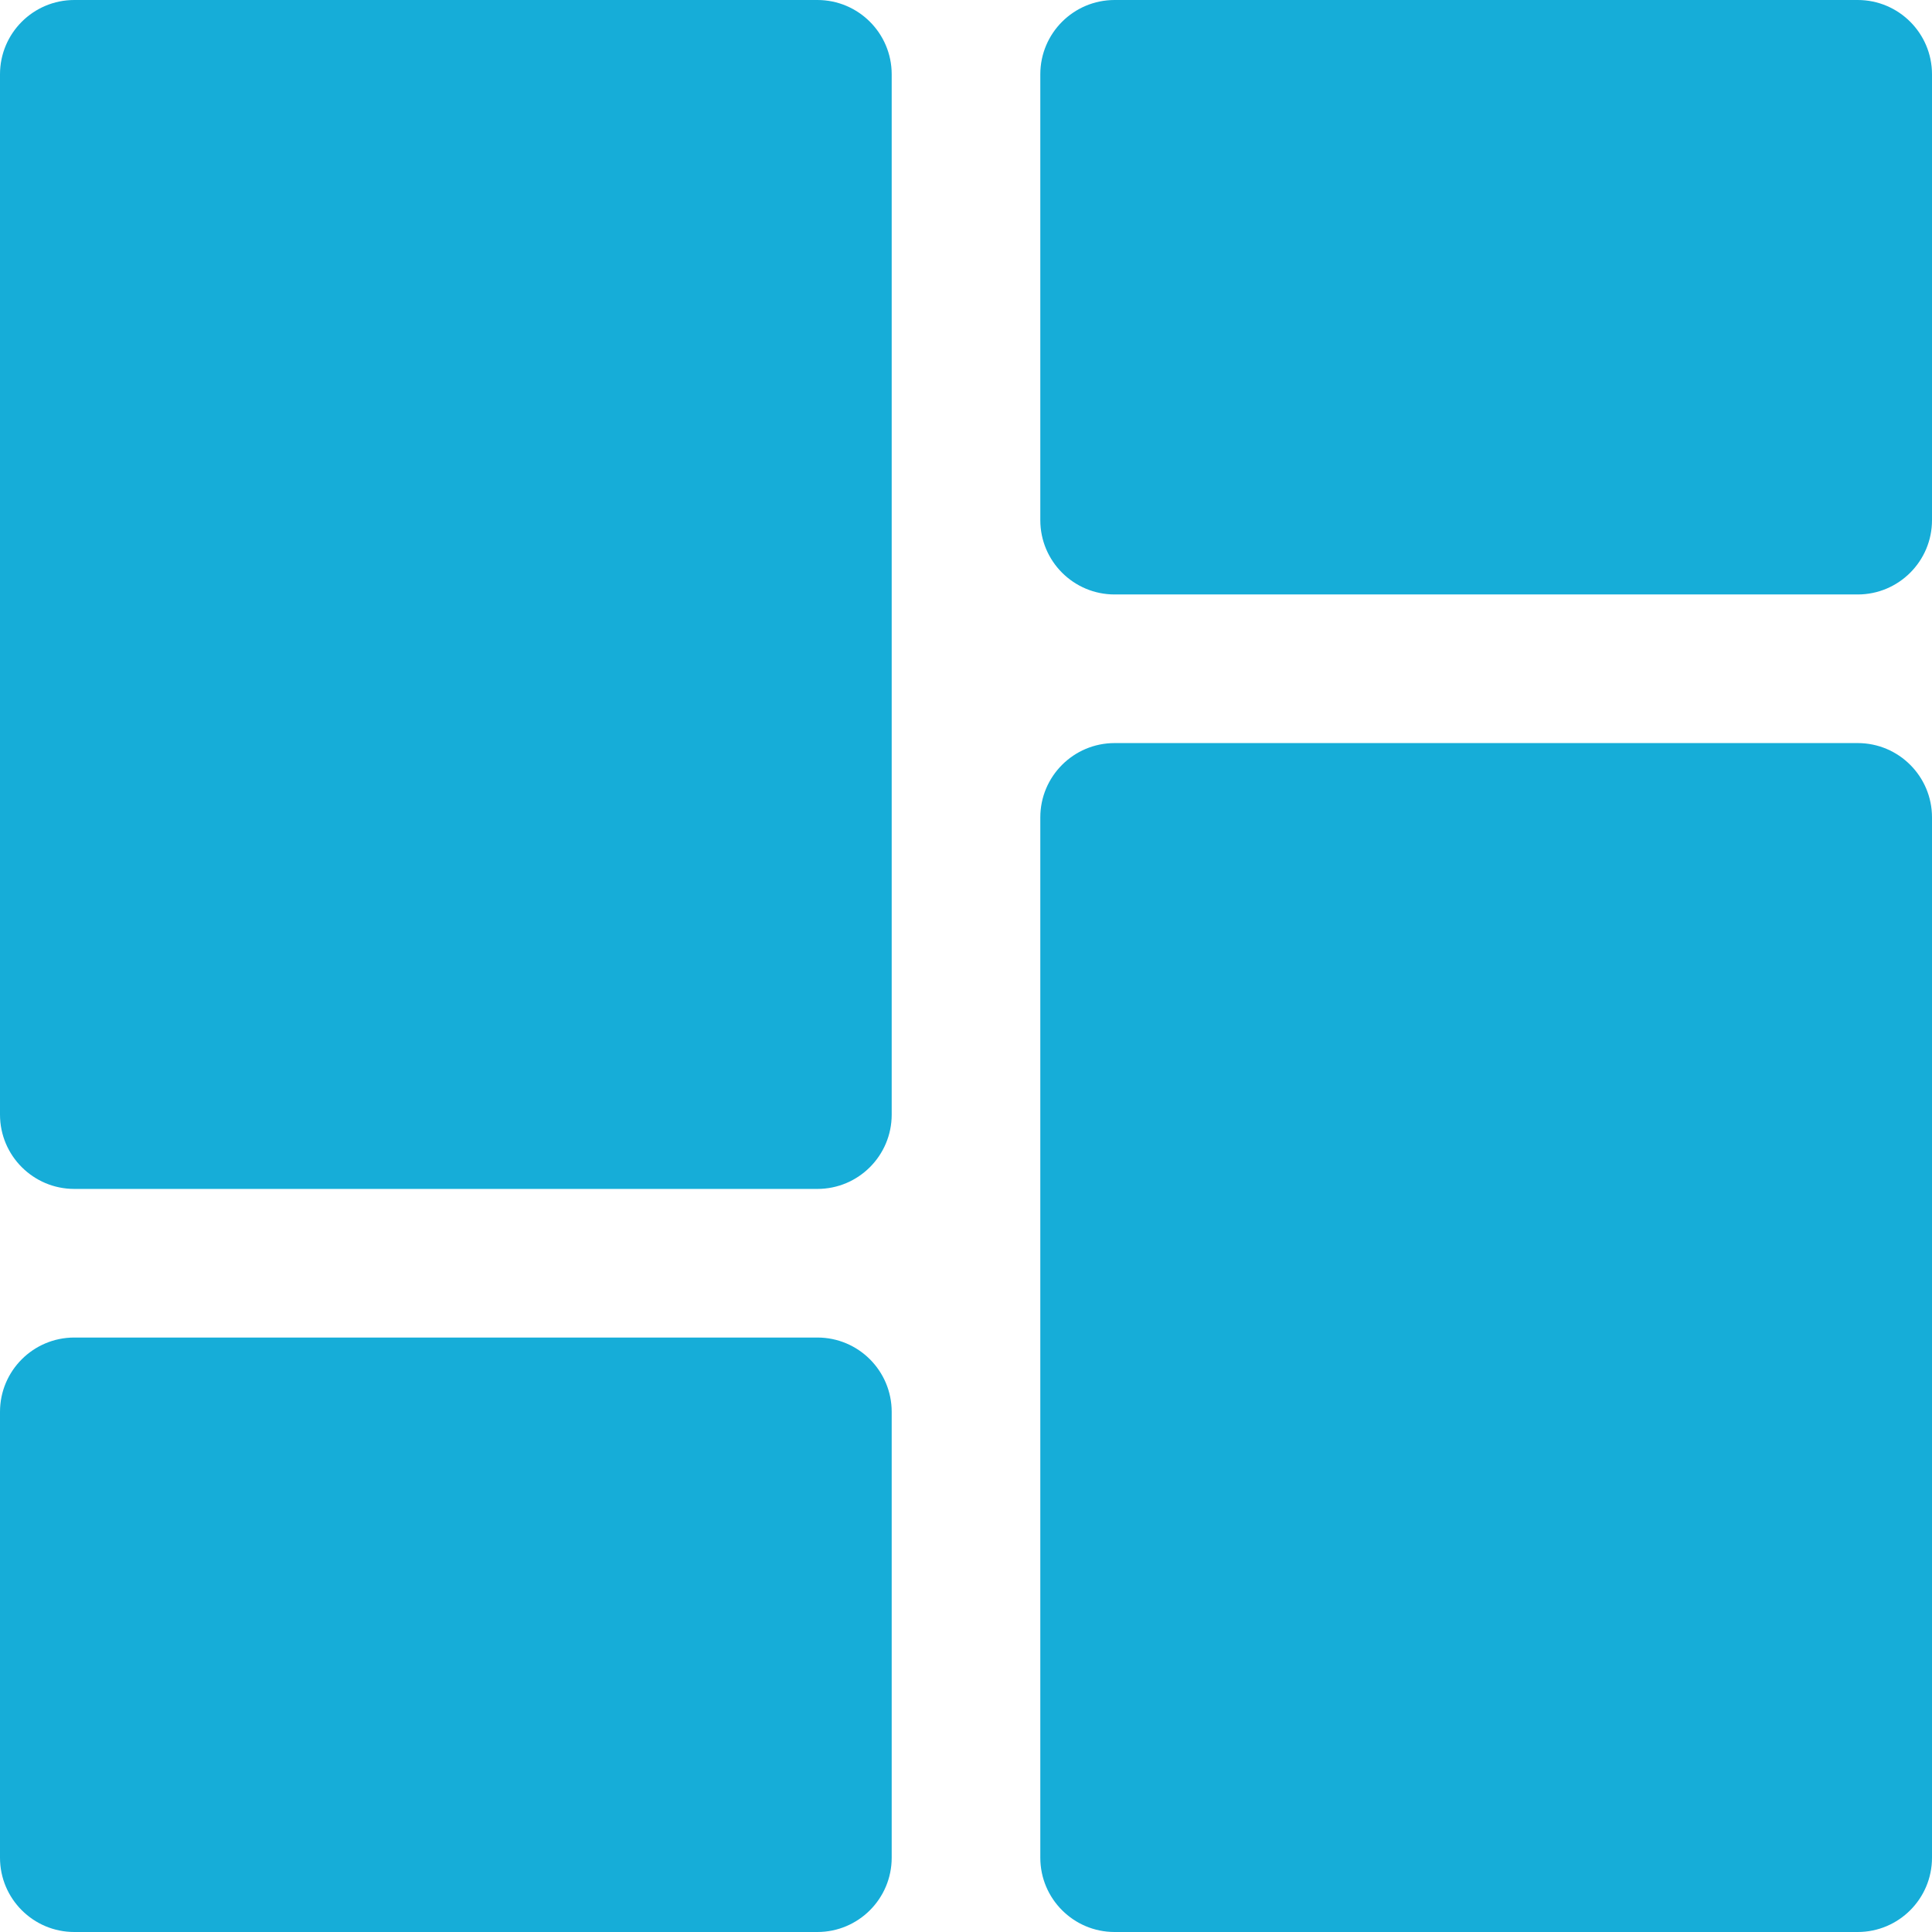
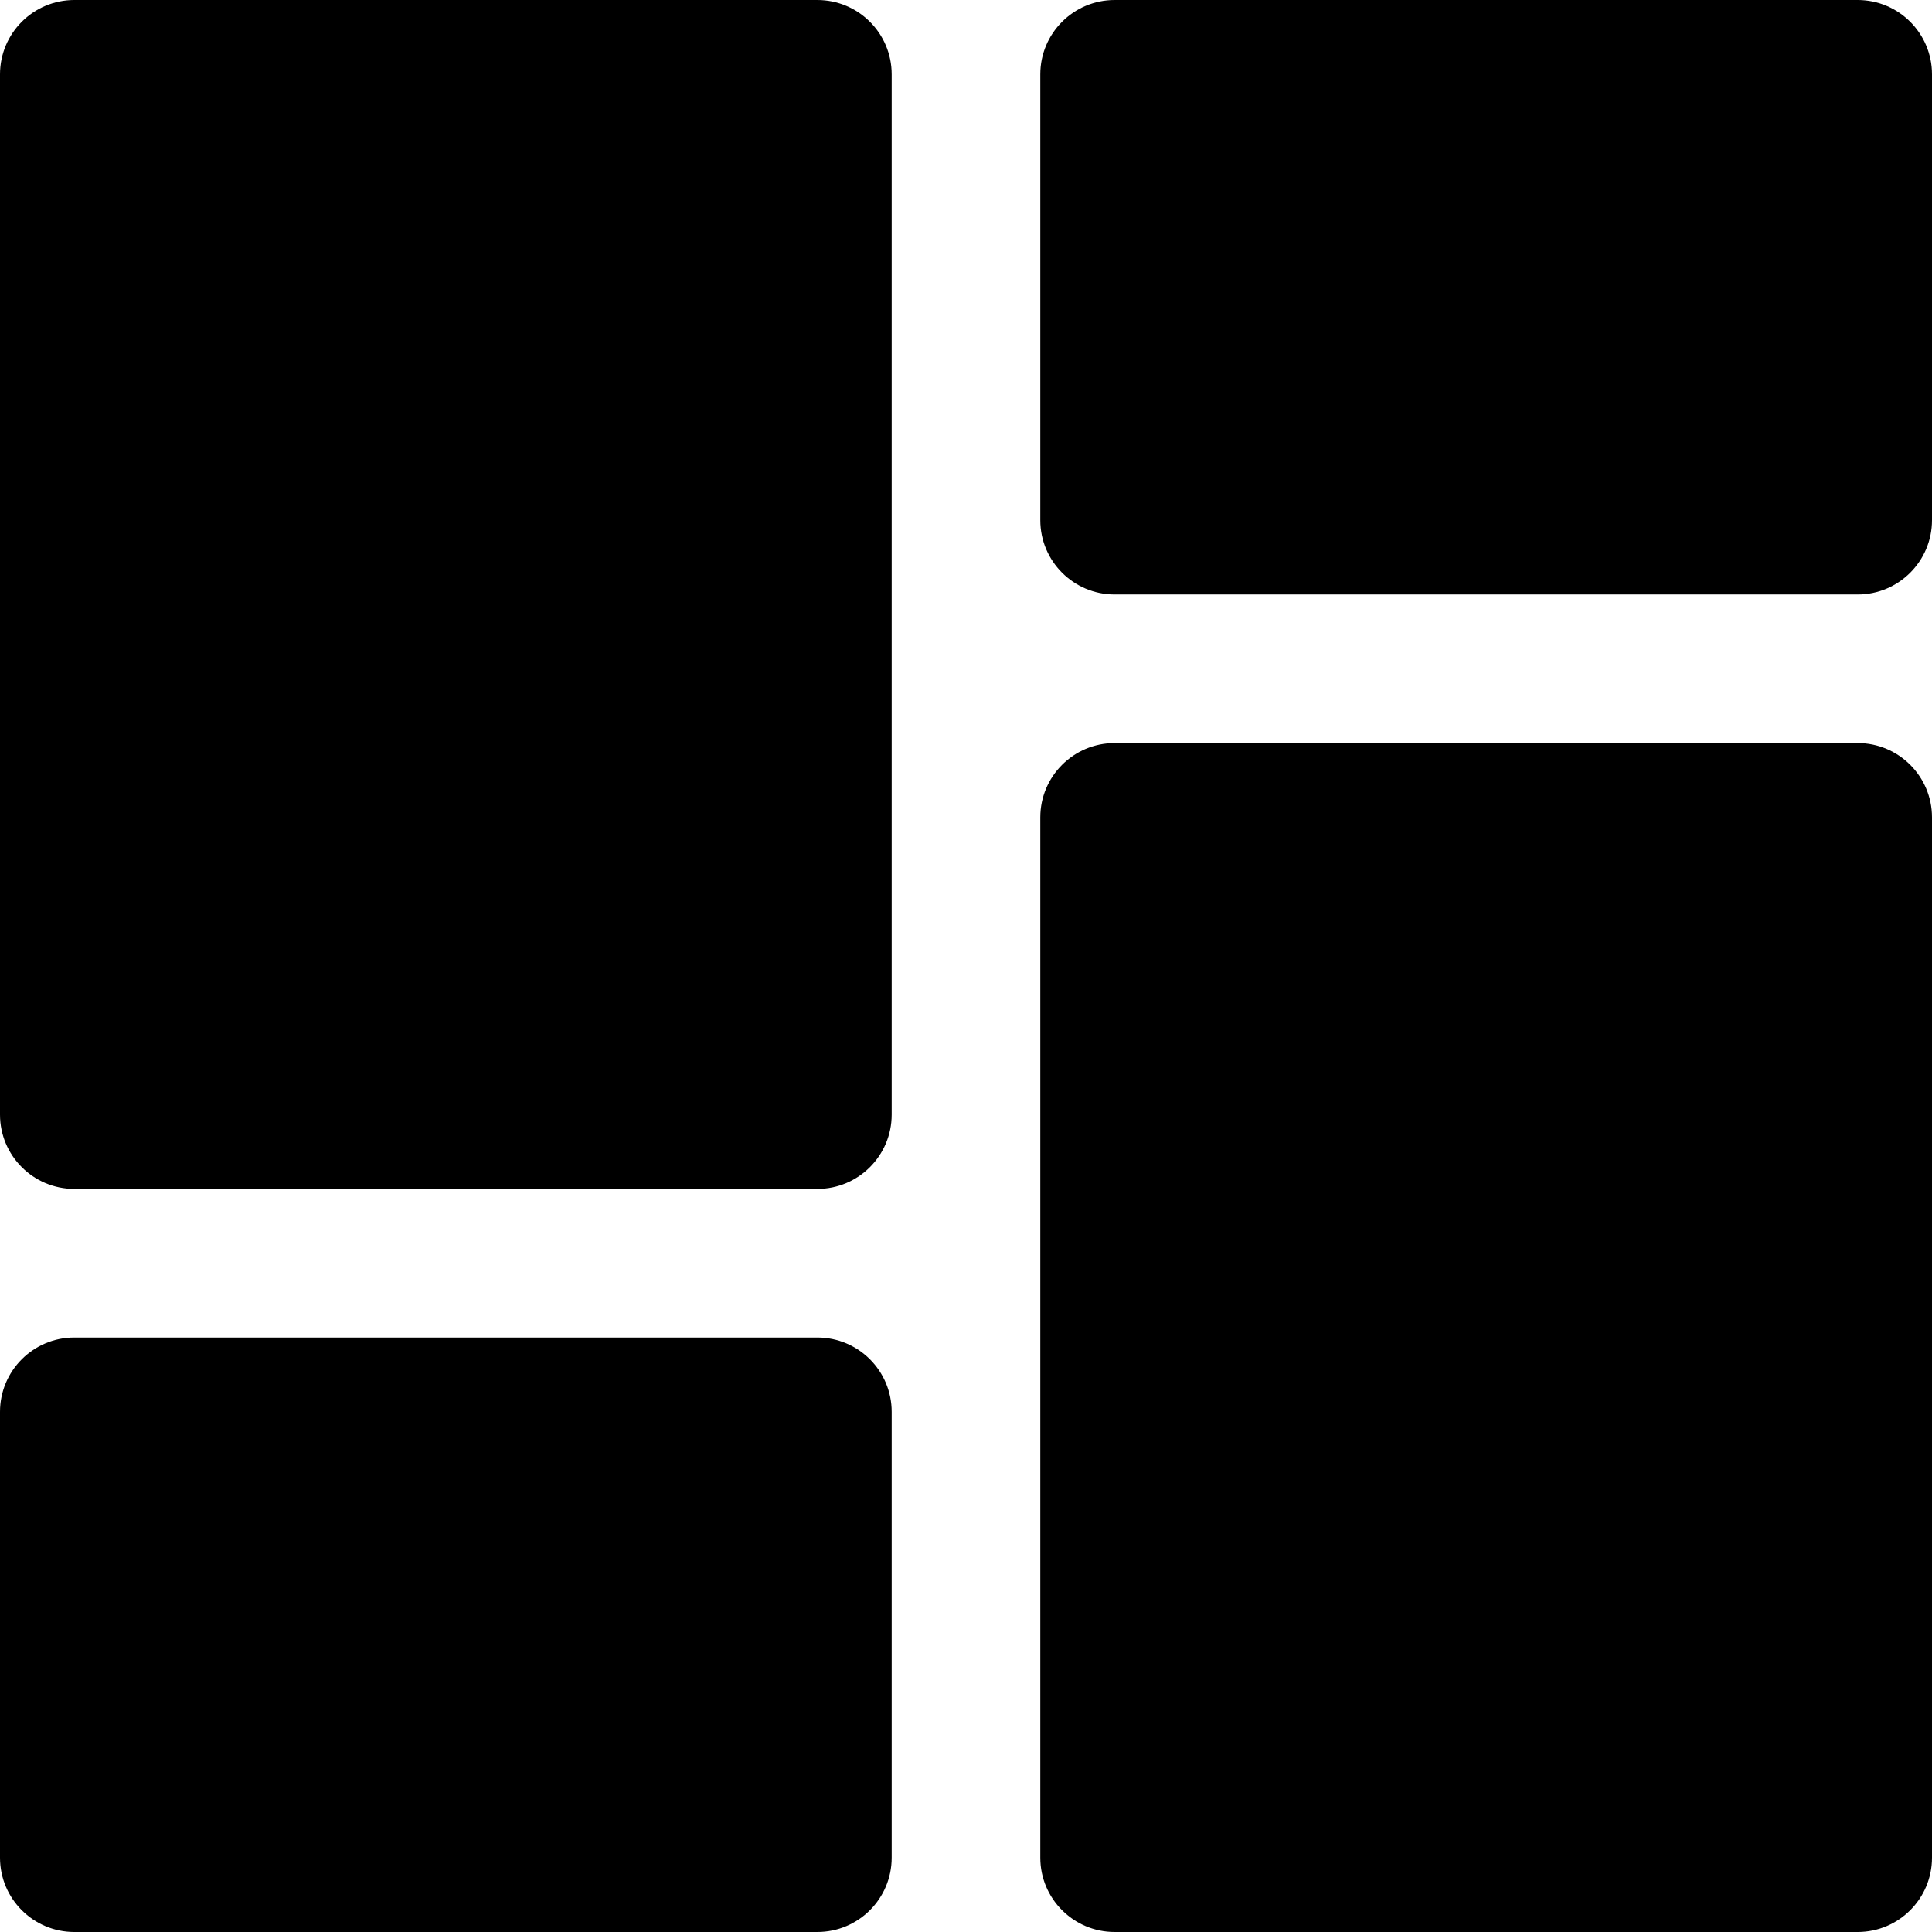
<svg xmlns="http://www.w3.org/2000/svg" width="13" height="13" viewBox="0 0 13 13" fill="none">
-   <rect width="6" height="8" rx="0.5" fill="#16ADD8" />
-   <rect width="6" height="8" rx="0.5" transform="matrix(1 0 0 -1 7 13)" fill="#16ADD8" />
-   <rect y="9" width="6" height="4" rx="0.5" fill="#16ADD8" />
-   <rect width="6" height="4" rx="0.5" transform="matrix(1 0 0 -1 7 4)" fill="#16ADD8" />
+   <rect width="6" height="8" rx="0.5" fill="black" />
+   <rect width="6" height="8" rx="0.5" transform="matrix(1 0 0 -1 7 13)" fill="black" />
+   <rect y="9" width="6" height="4" rx="0.5" fill="black" />
+   <rect width="6" height="4" rx="0.5" transform="matrix(1 0 0 -1 7 4)" fill="black" />
</svg>
